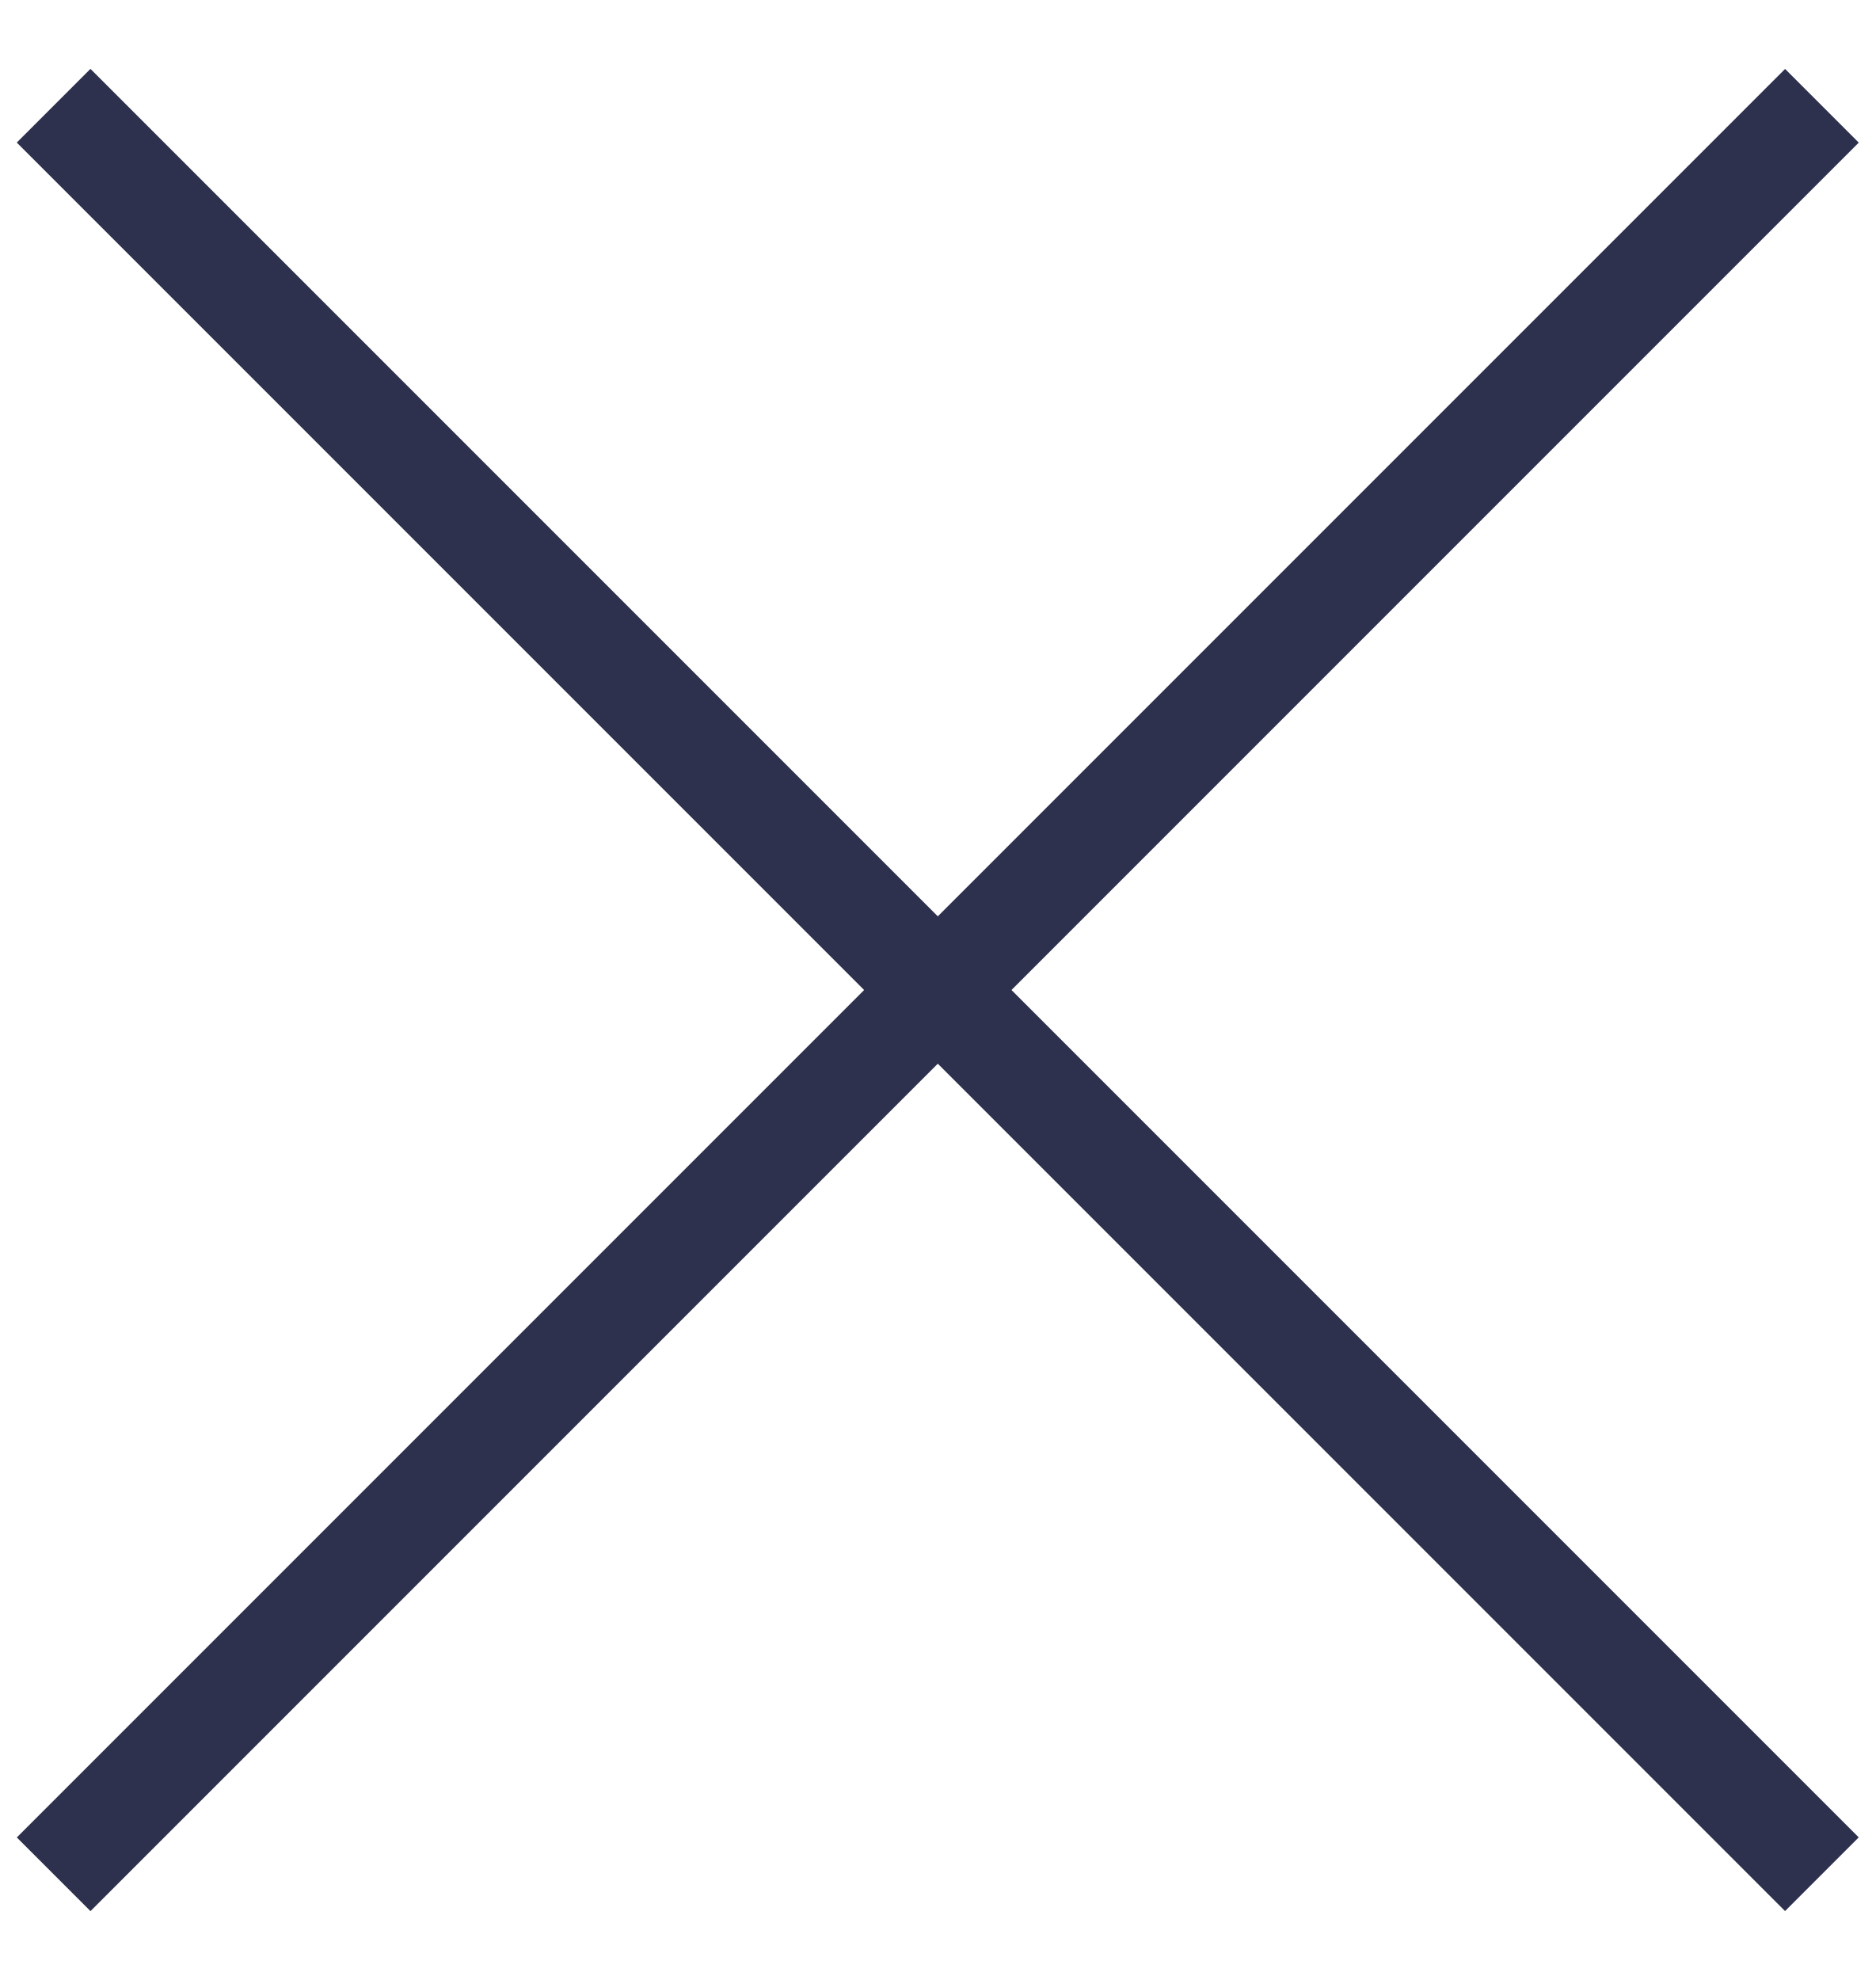
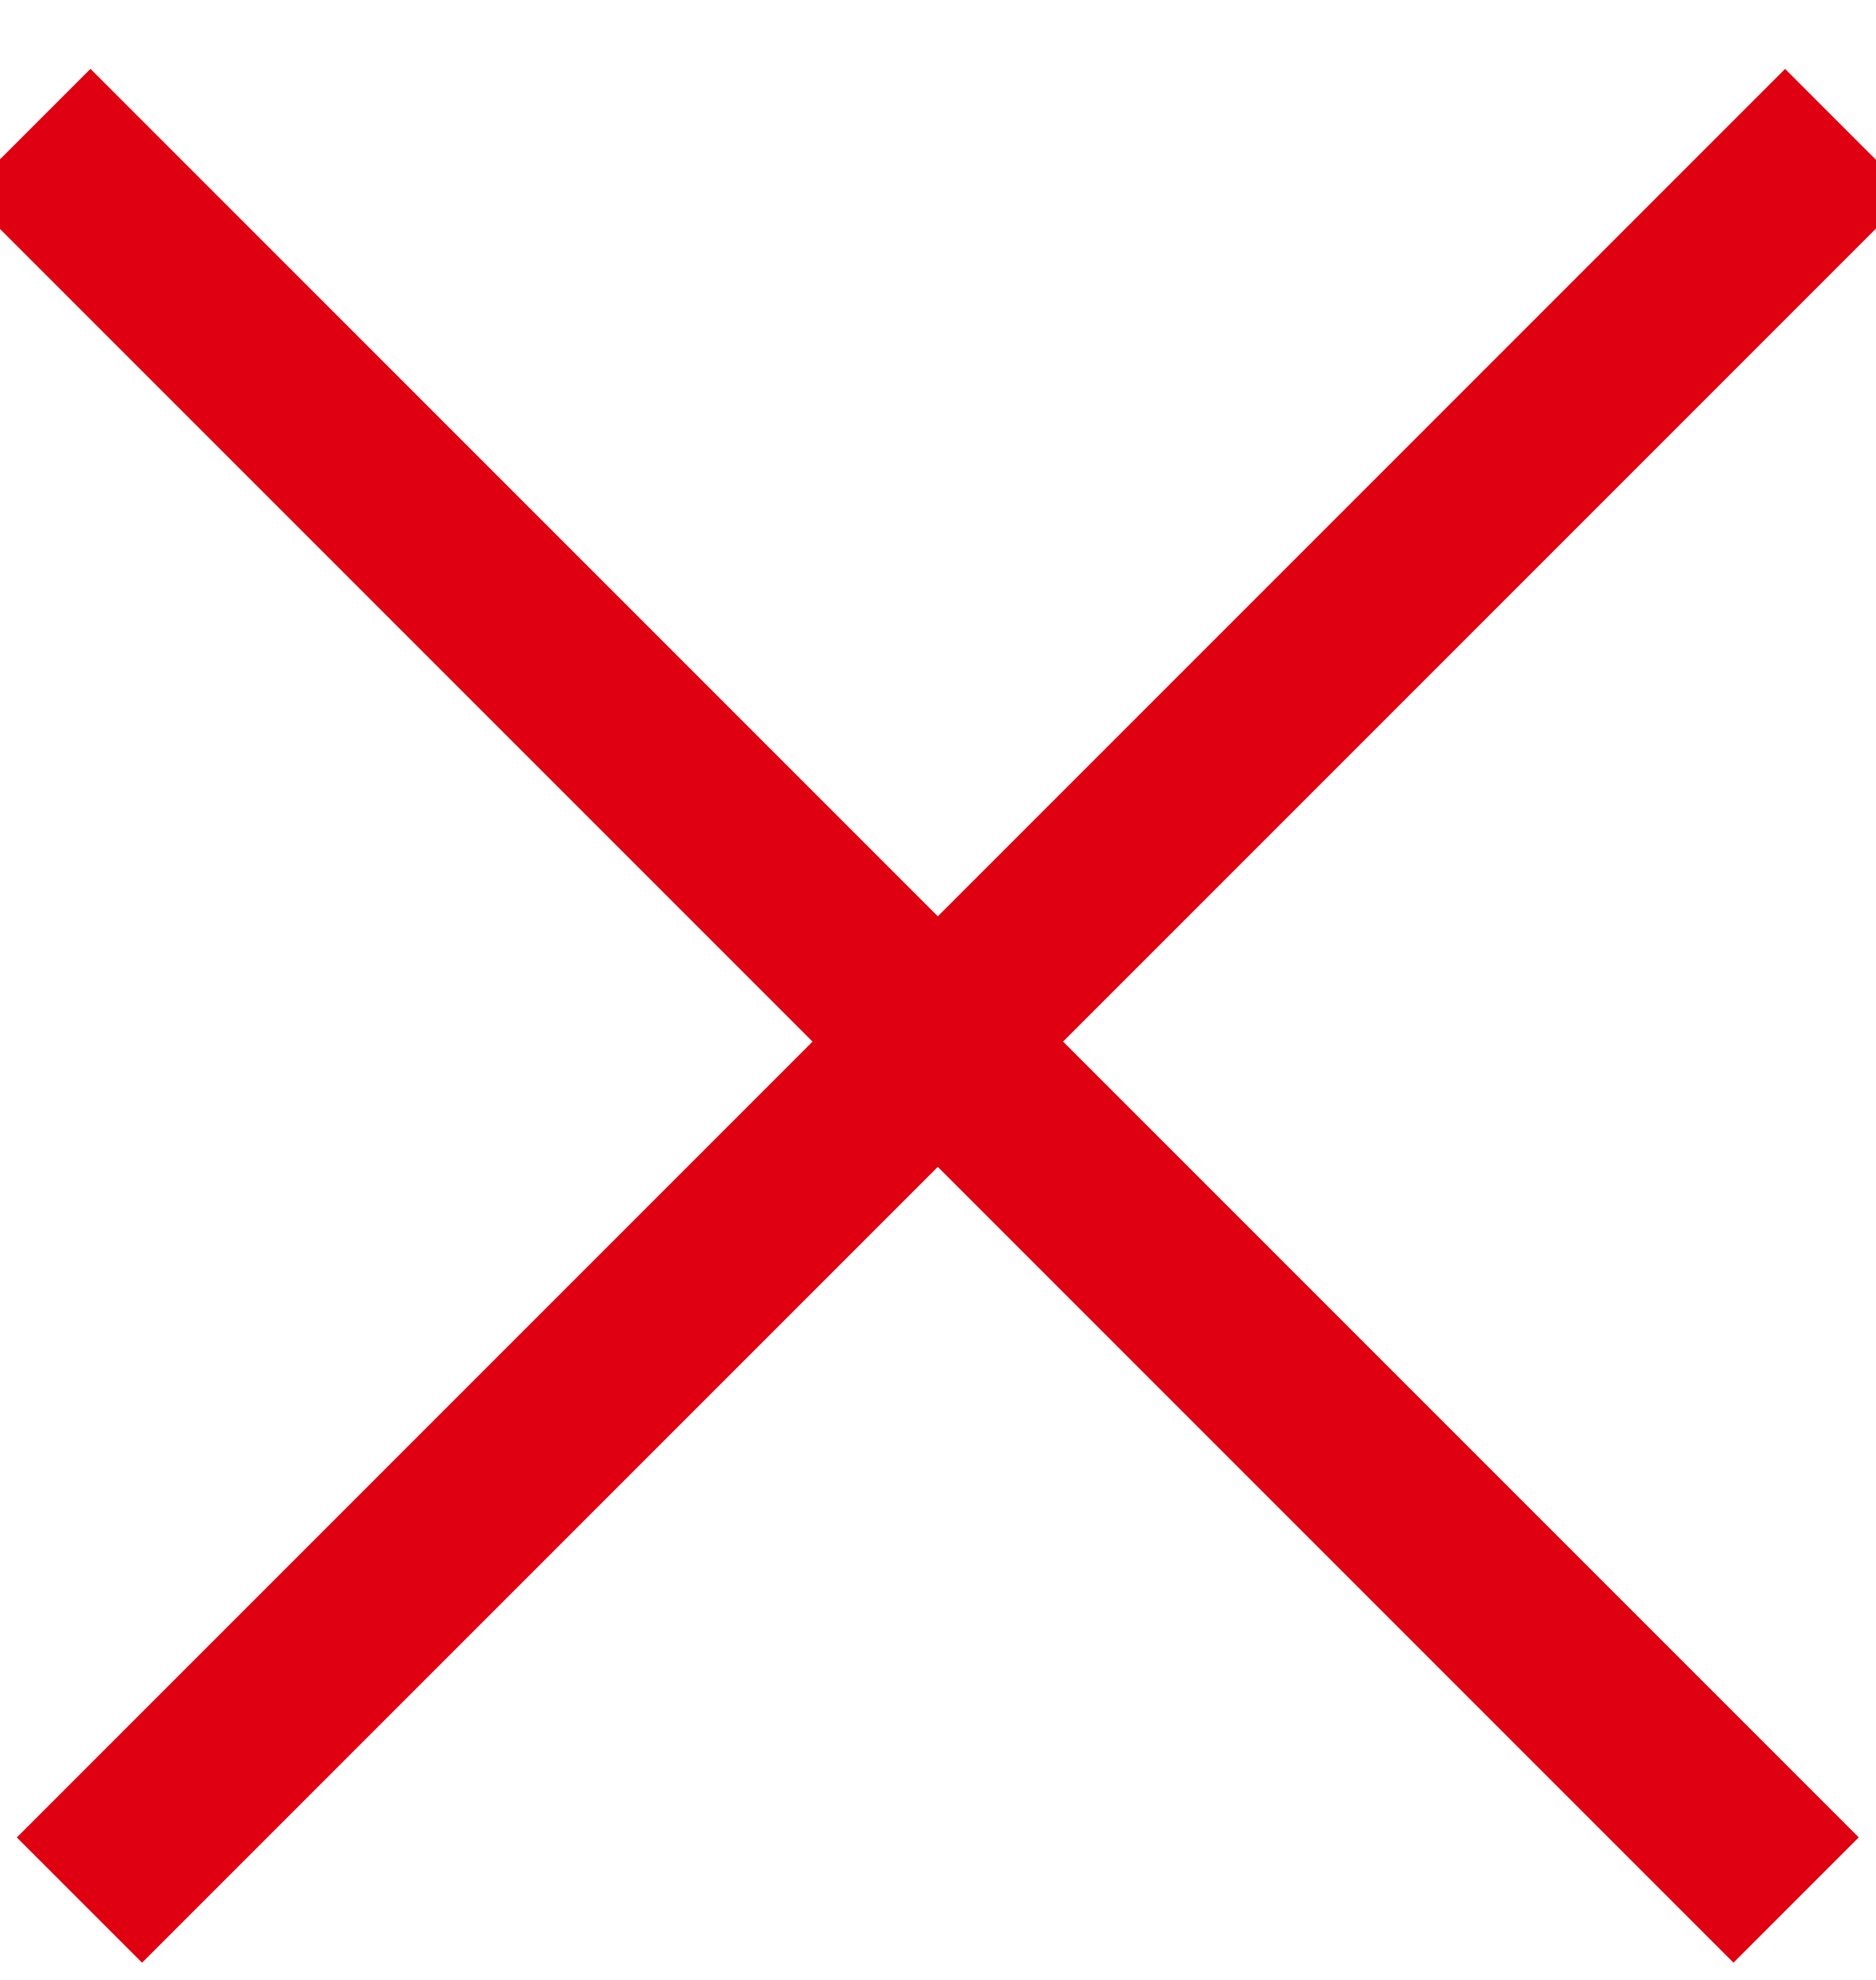
<svg xmlns="http://www.w3.org/2000/svg" width="18" height="19" viewBox="0 0 18 19" fill="none">
  <g id="Group">
-     <rect id="Rectangle Copy" x="0.868" y="0.661" width="24" height="1" transform="rotate(45 0.868164 0.661133)" fill="#2D314D" />
-     <rect id="Rectangle Copy 4" x="0.161" y="17.632" width="24" height="1" transform="rotate(-45 0.161133 17.6317)" fill="#2D314D" />
+     <rect id="Rectangle Copy" x="0.868" y="0.661" width="24" height="1.7" transform="rotate(45 0.868164 0.661133)" fill="#DF0011" />
+     <rect id="Rectangle Copy 4" x="0.161" y="17.632" width="24" height="1.7" transform="rotate(-45 0.161133 17.6317)" fill="#DF0011" />
  </g>
</svg>
